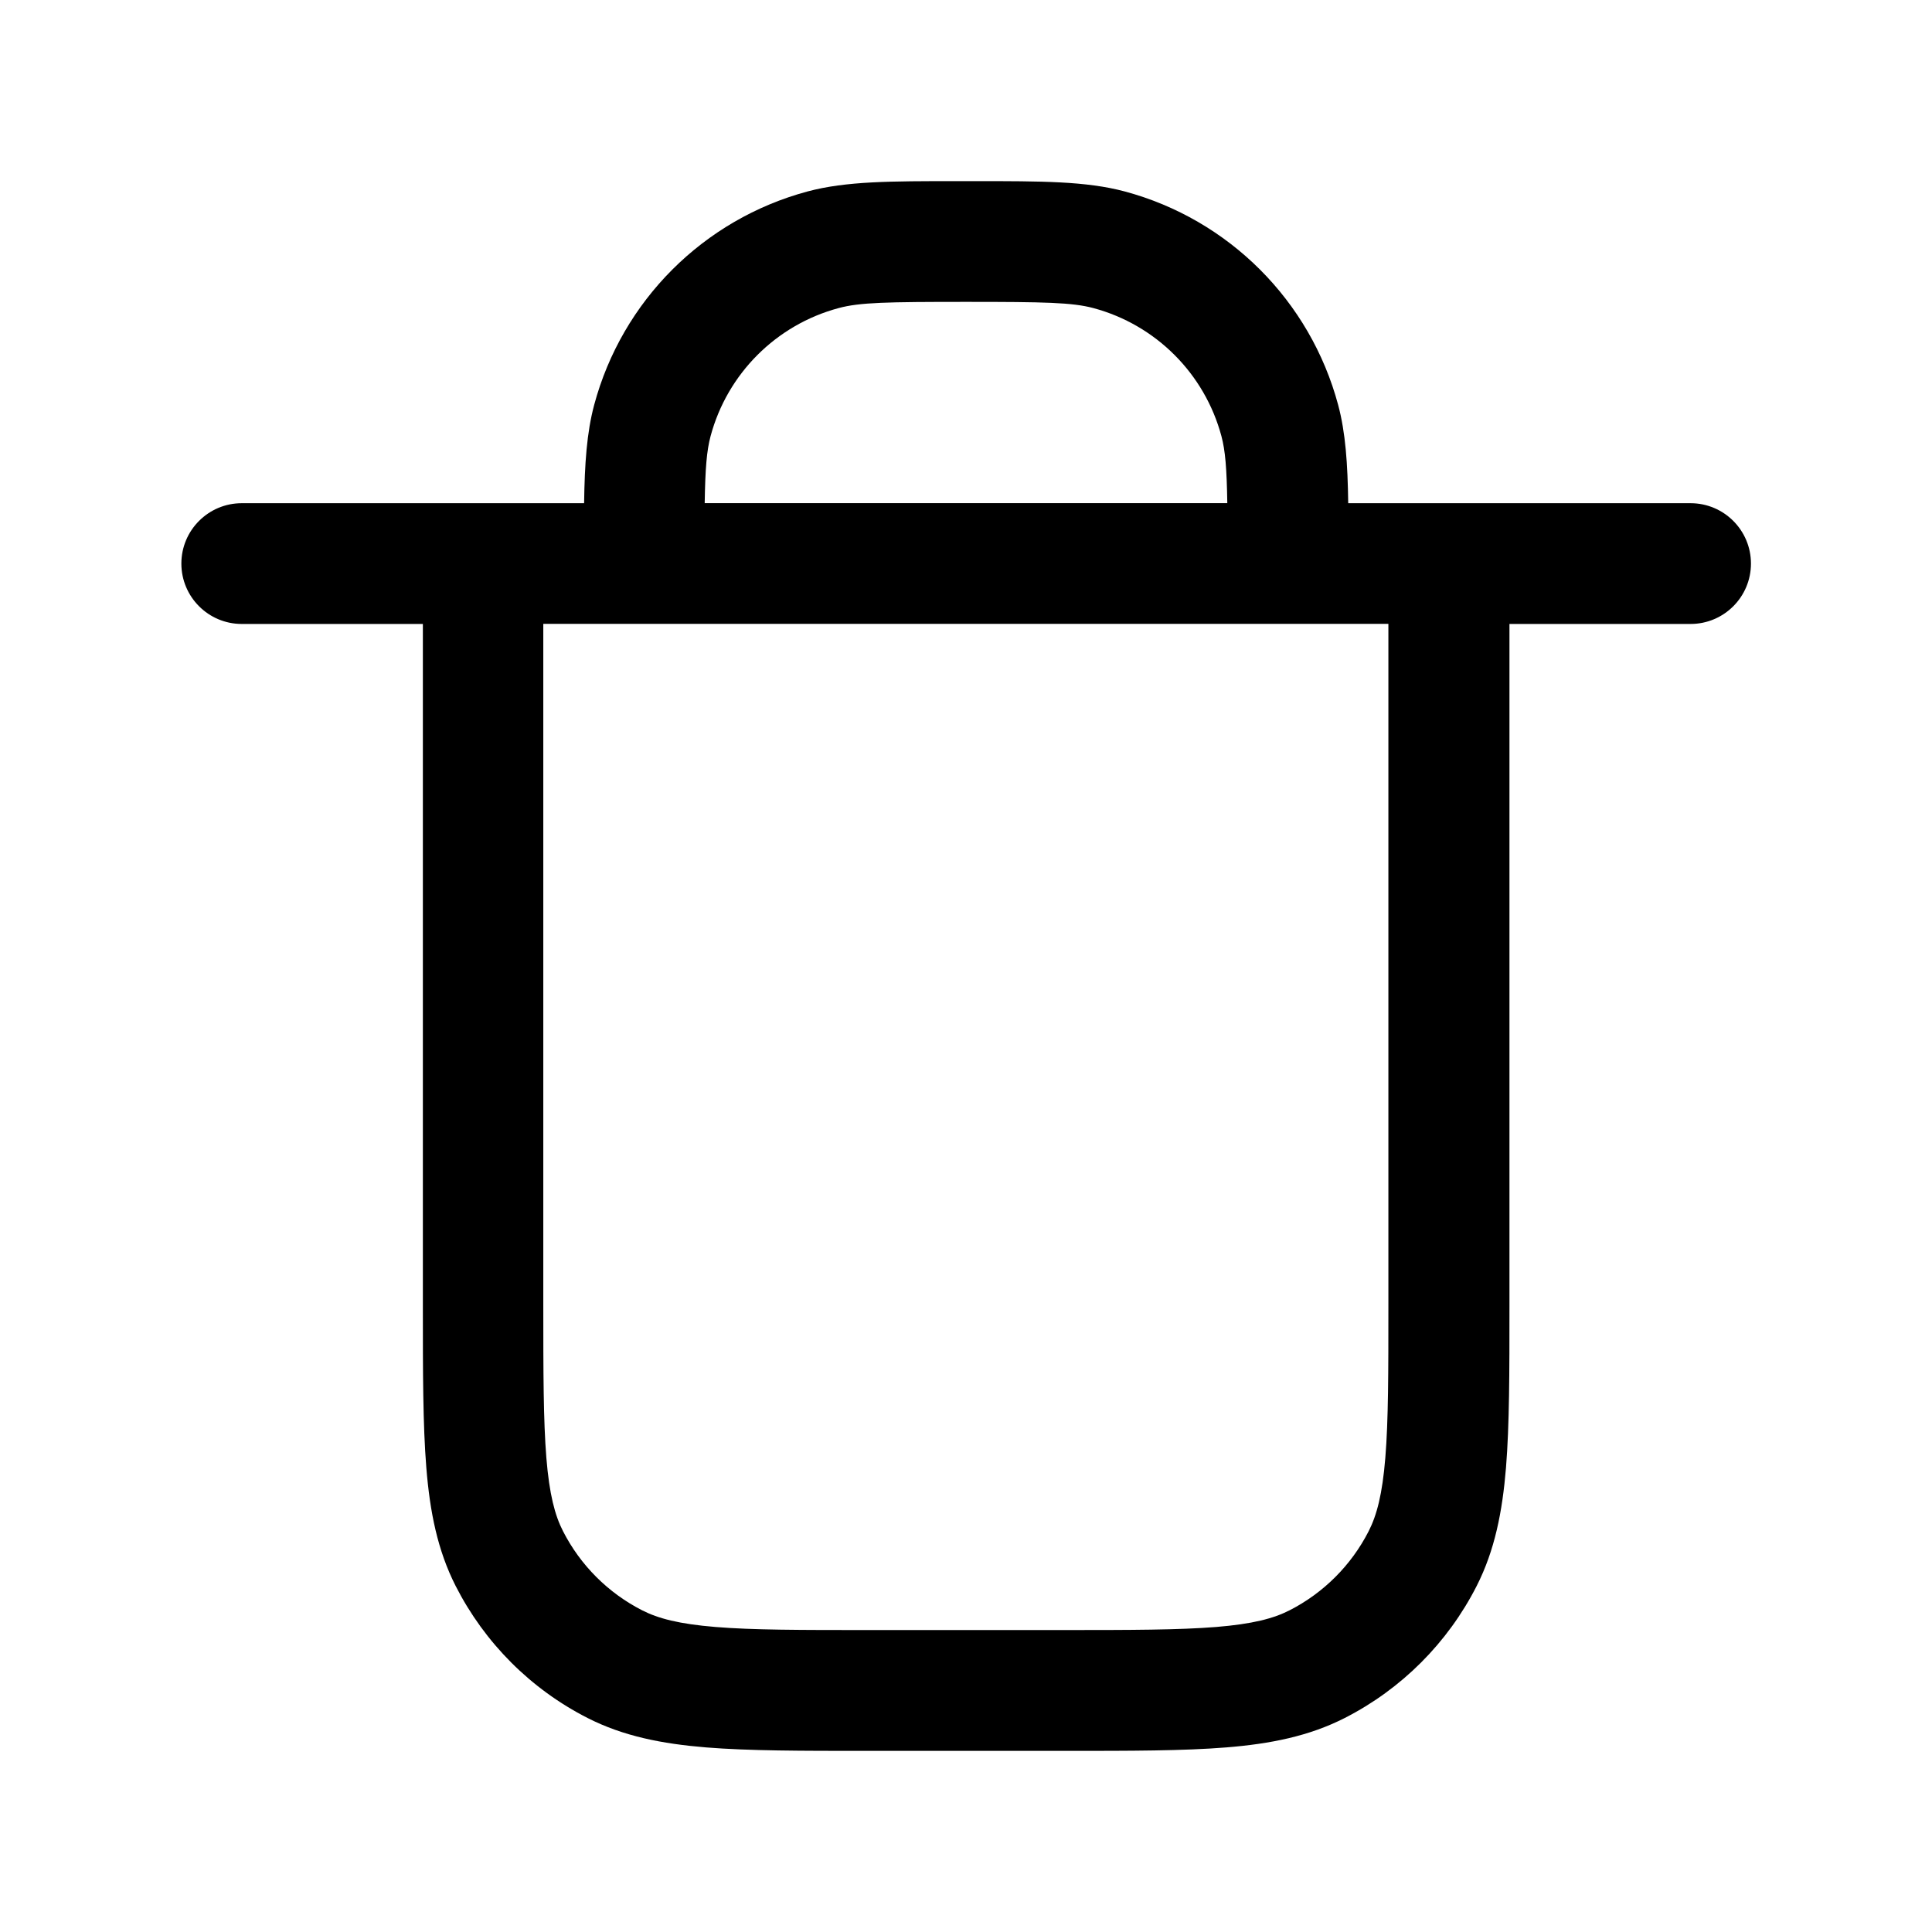
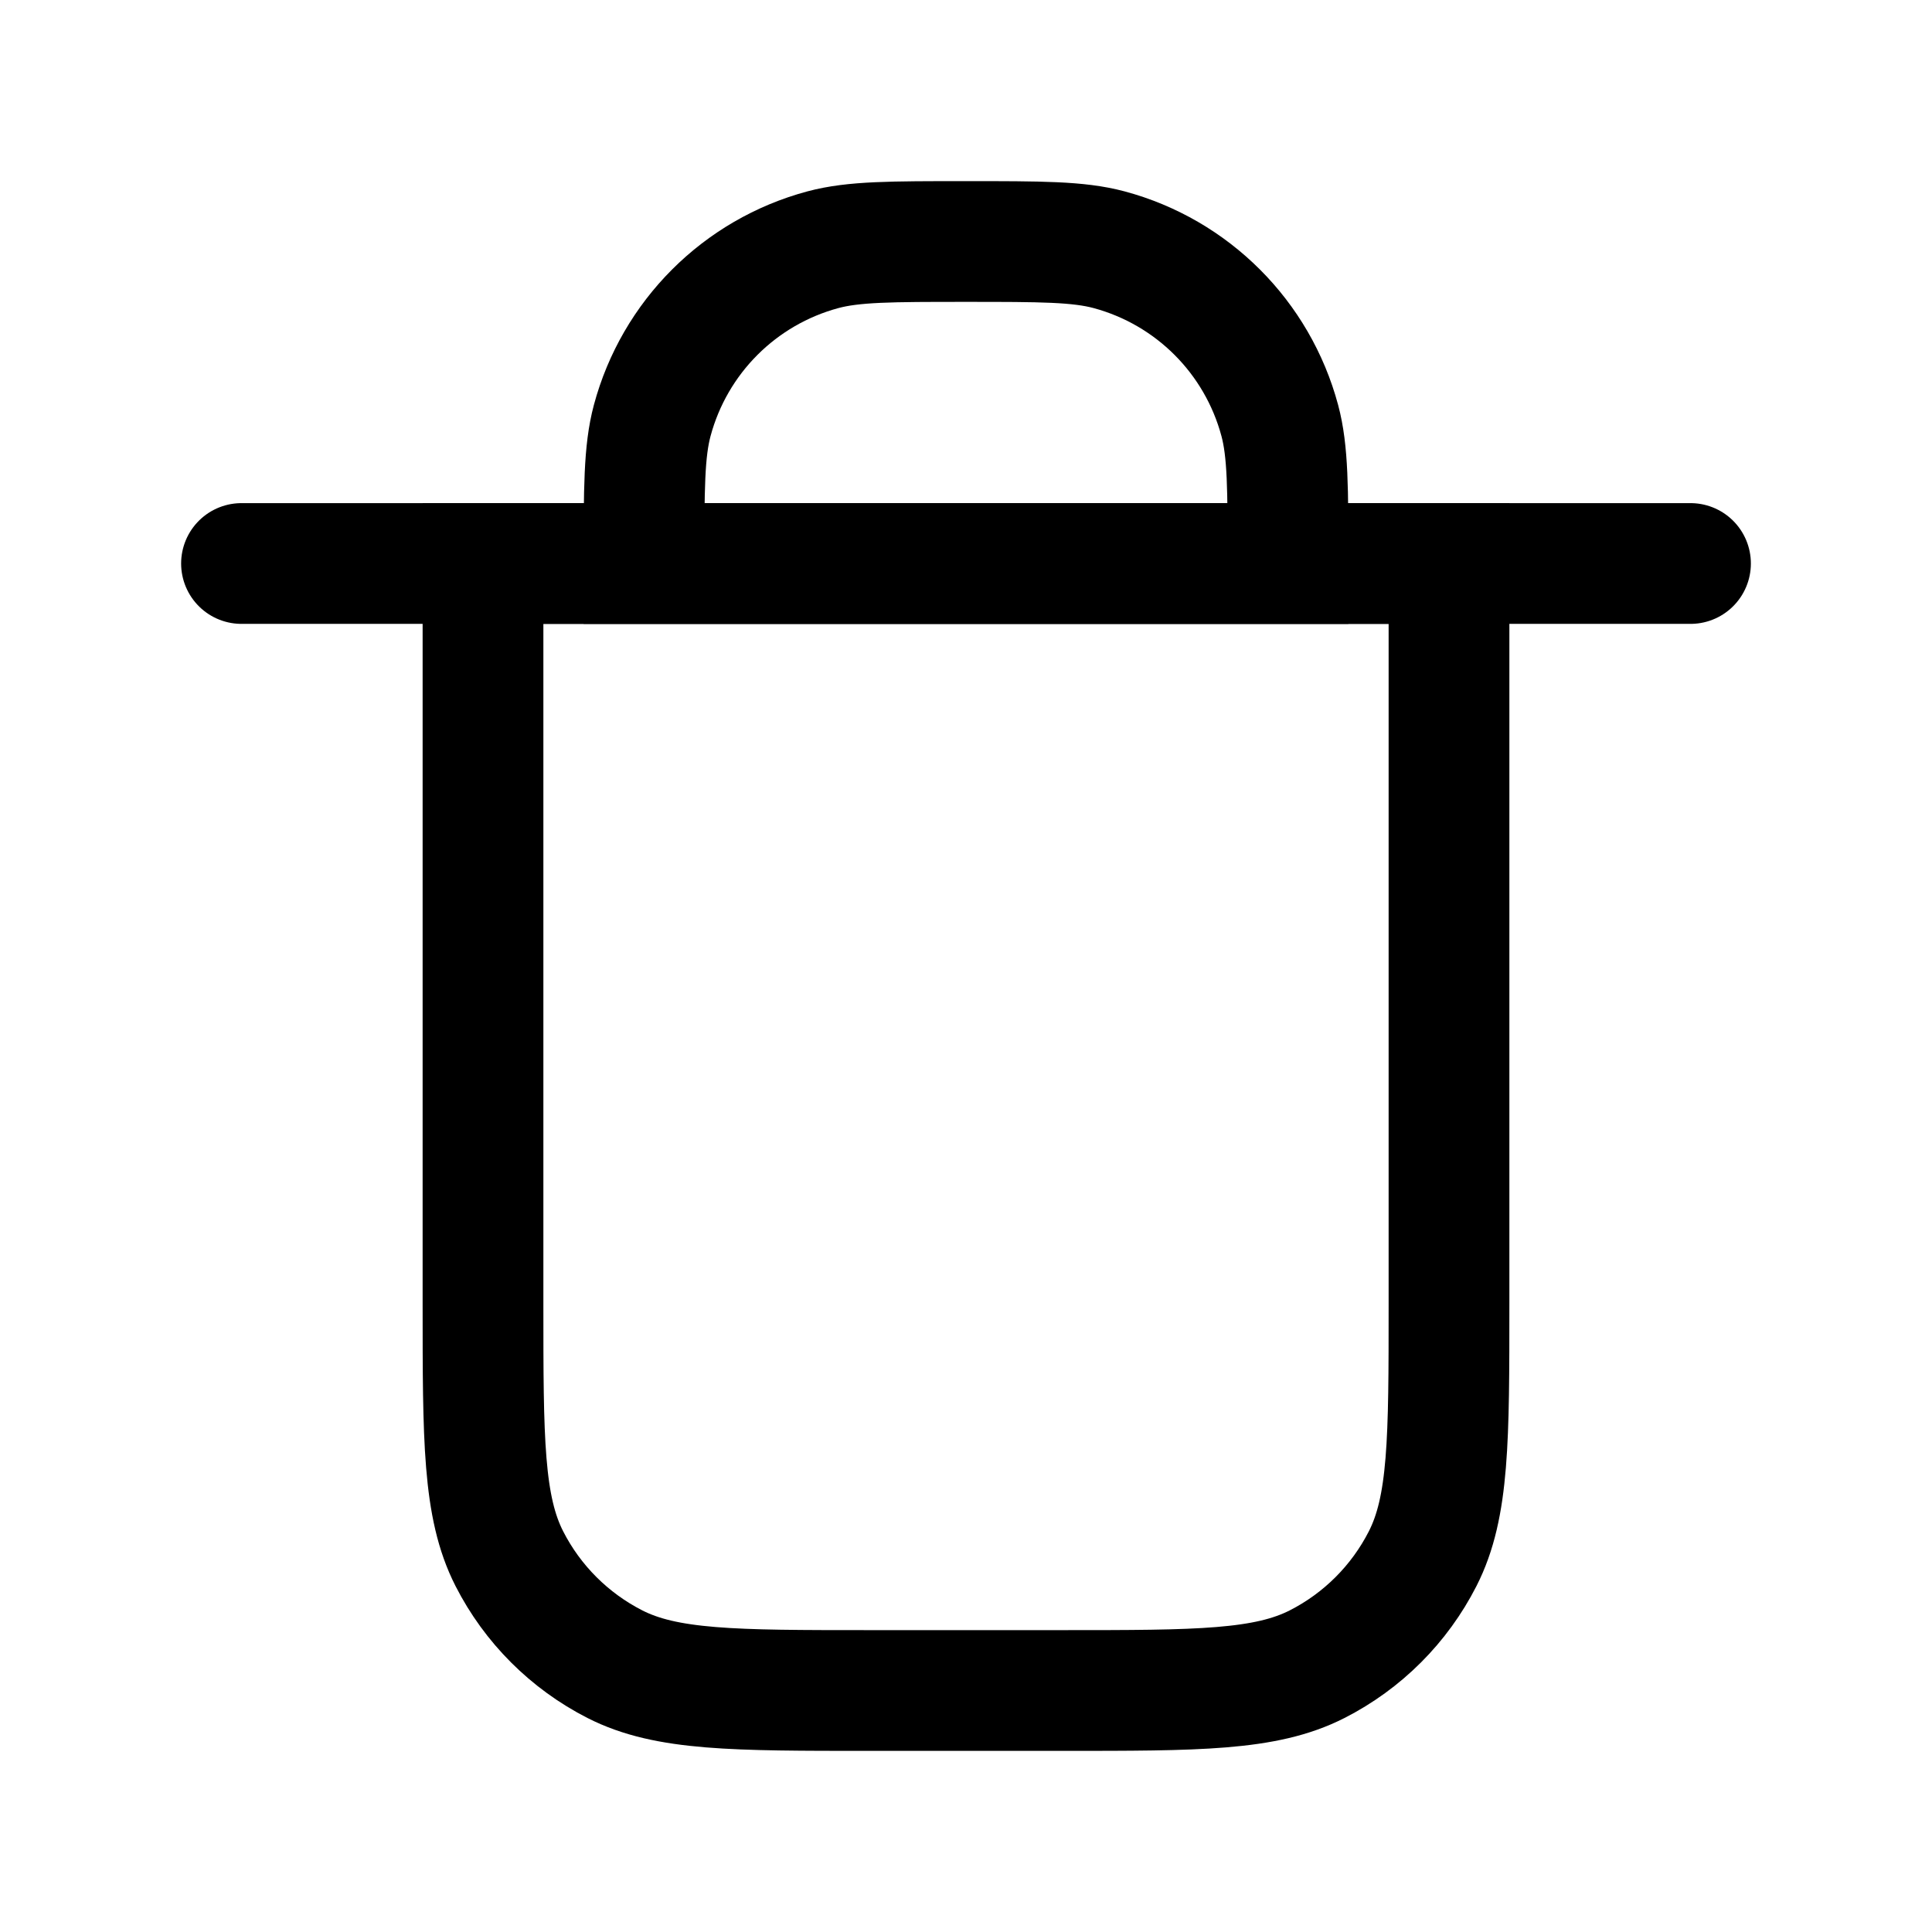
- <svg xmlns="http://www.w3.org/2000/svg" fill="none" height="24" viewBox="0 0 24 24" width="24">
-   <path clip-rule="evenodd" d="m11.884 2.25.116 0.0.116-0c.818-0 1.376-0 1.855.128 1.294.347 2.305 1.358 2.652 2.652.092.344.118.728.125 1.221h1.253.75 2.25c.414 0 .75.336.75.75s-.336.75-.75.75h-2.25v8.45.032c0 .813 0 1.468-.043 1.999-.045.547-.139 1.027-.365 1.471-.36.706-.933 1.279-1.639 1.639-.444.226-.924.321-1.471.365-.531.043-1.187.043-1.999.043h-.032-2.4-.032c-.813 0-1.468 0-1.999-.043-.547-.045-1.027-.139-1.471-.365-.706-.359-1.279-.933-1.639-1.639-.226-.444-.321-.924-.365-1.471-.043-.531-.043-1.187-.043-1.999v-.032-8.45h-2.25c-.414 0-.75-.336-.75-.75s.336-.75.75-.75h2.25.75 1.253c.007-.492.033-.877.125-1.221.347-1.294 1.358-2.305 2.652-2.652.479-.128 1.037-.128 1.855-.128zm-3.131 4h6.493c-.007-.435-.025-.652-.073-.832-.208-.776-.815-1.383-1.591-1.591-.262-.07-.604-.077-1.582-.077s-1.32.006-1.582.077c-.776.208-1.383.815-1.591 1.591-.048.18-.066.397-.073.832zm-2.004 1.5v8.45c0 .853.001 1.447.038 1.909.037.454.106.715.207.912.216.423.56.767.983.983.198.101.458.17.912.207.463.038 1.057.038 1.909.038h2.4c.853 0 1.447-.001 1.909-.038.454-.037.715-.106.912-.207.423-.216.767-.56.983-.983.101-.198.17-.458.207-.912.038-.463.038-1.057.038-1.909v-8.45h-1.25-8z" fill="#000" fill-rule="evenodd" />
+ <svg xmlns="http://www.w3.org/2000/svg" width="24" height="24" viewBox="0 0 24 24" fill="none">
+   <path d="M8 7C8 6.07 8 5.605 8.102 5.224C8.38 4.188 9.188 3.38 10.223 3.102C10.605 3 11.07 3 12 3V3C12.93 3 13.395 3 13.777 3.102C14.812 3.38 15.62 4.188 15.898 5.224C16 5.605 16 6.07 16 7V7H8V7Z" stroke="black" stroke-width="1.5" />
+   <path d="M6 7H18V16.2C18 17.88 18 18.72 17.673 19.362C17.385 19.927 16.927 20.385 16.362 20.673C15.72 21 14.88 21 13.2 21H10.8C9.12 21 8.28 21 7.638 20.673C7.074 20.385 6.615 19.927 6.327 19.362C6 18.72 6 17.88 6 16.2V7Z" stroke="black" stroke-width="1.5" />
+   <path d="M3 7H21" stroke="black" stroke-width="1.5" stroke-linecap="round" stroke-linejoin="round" />
</svg>
